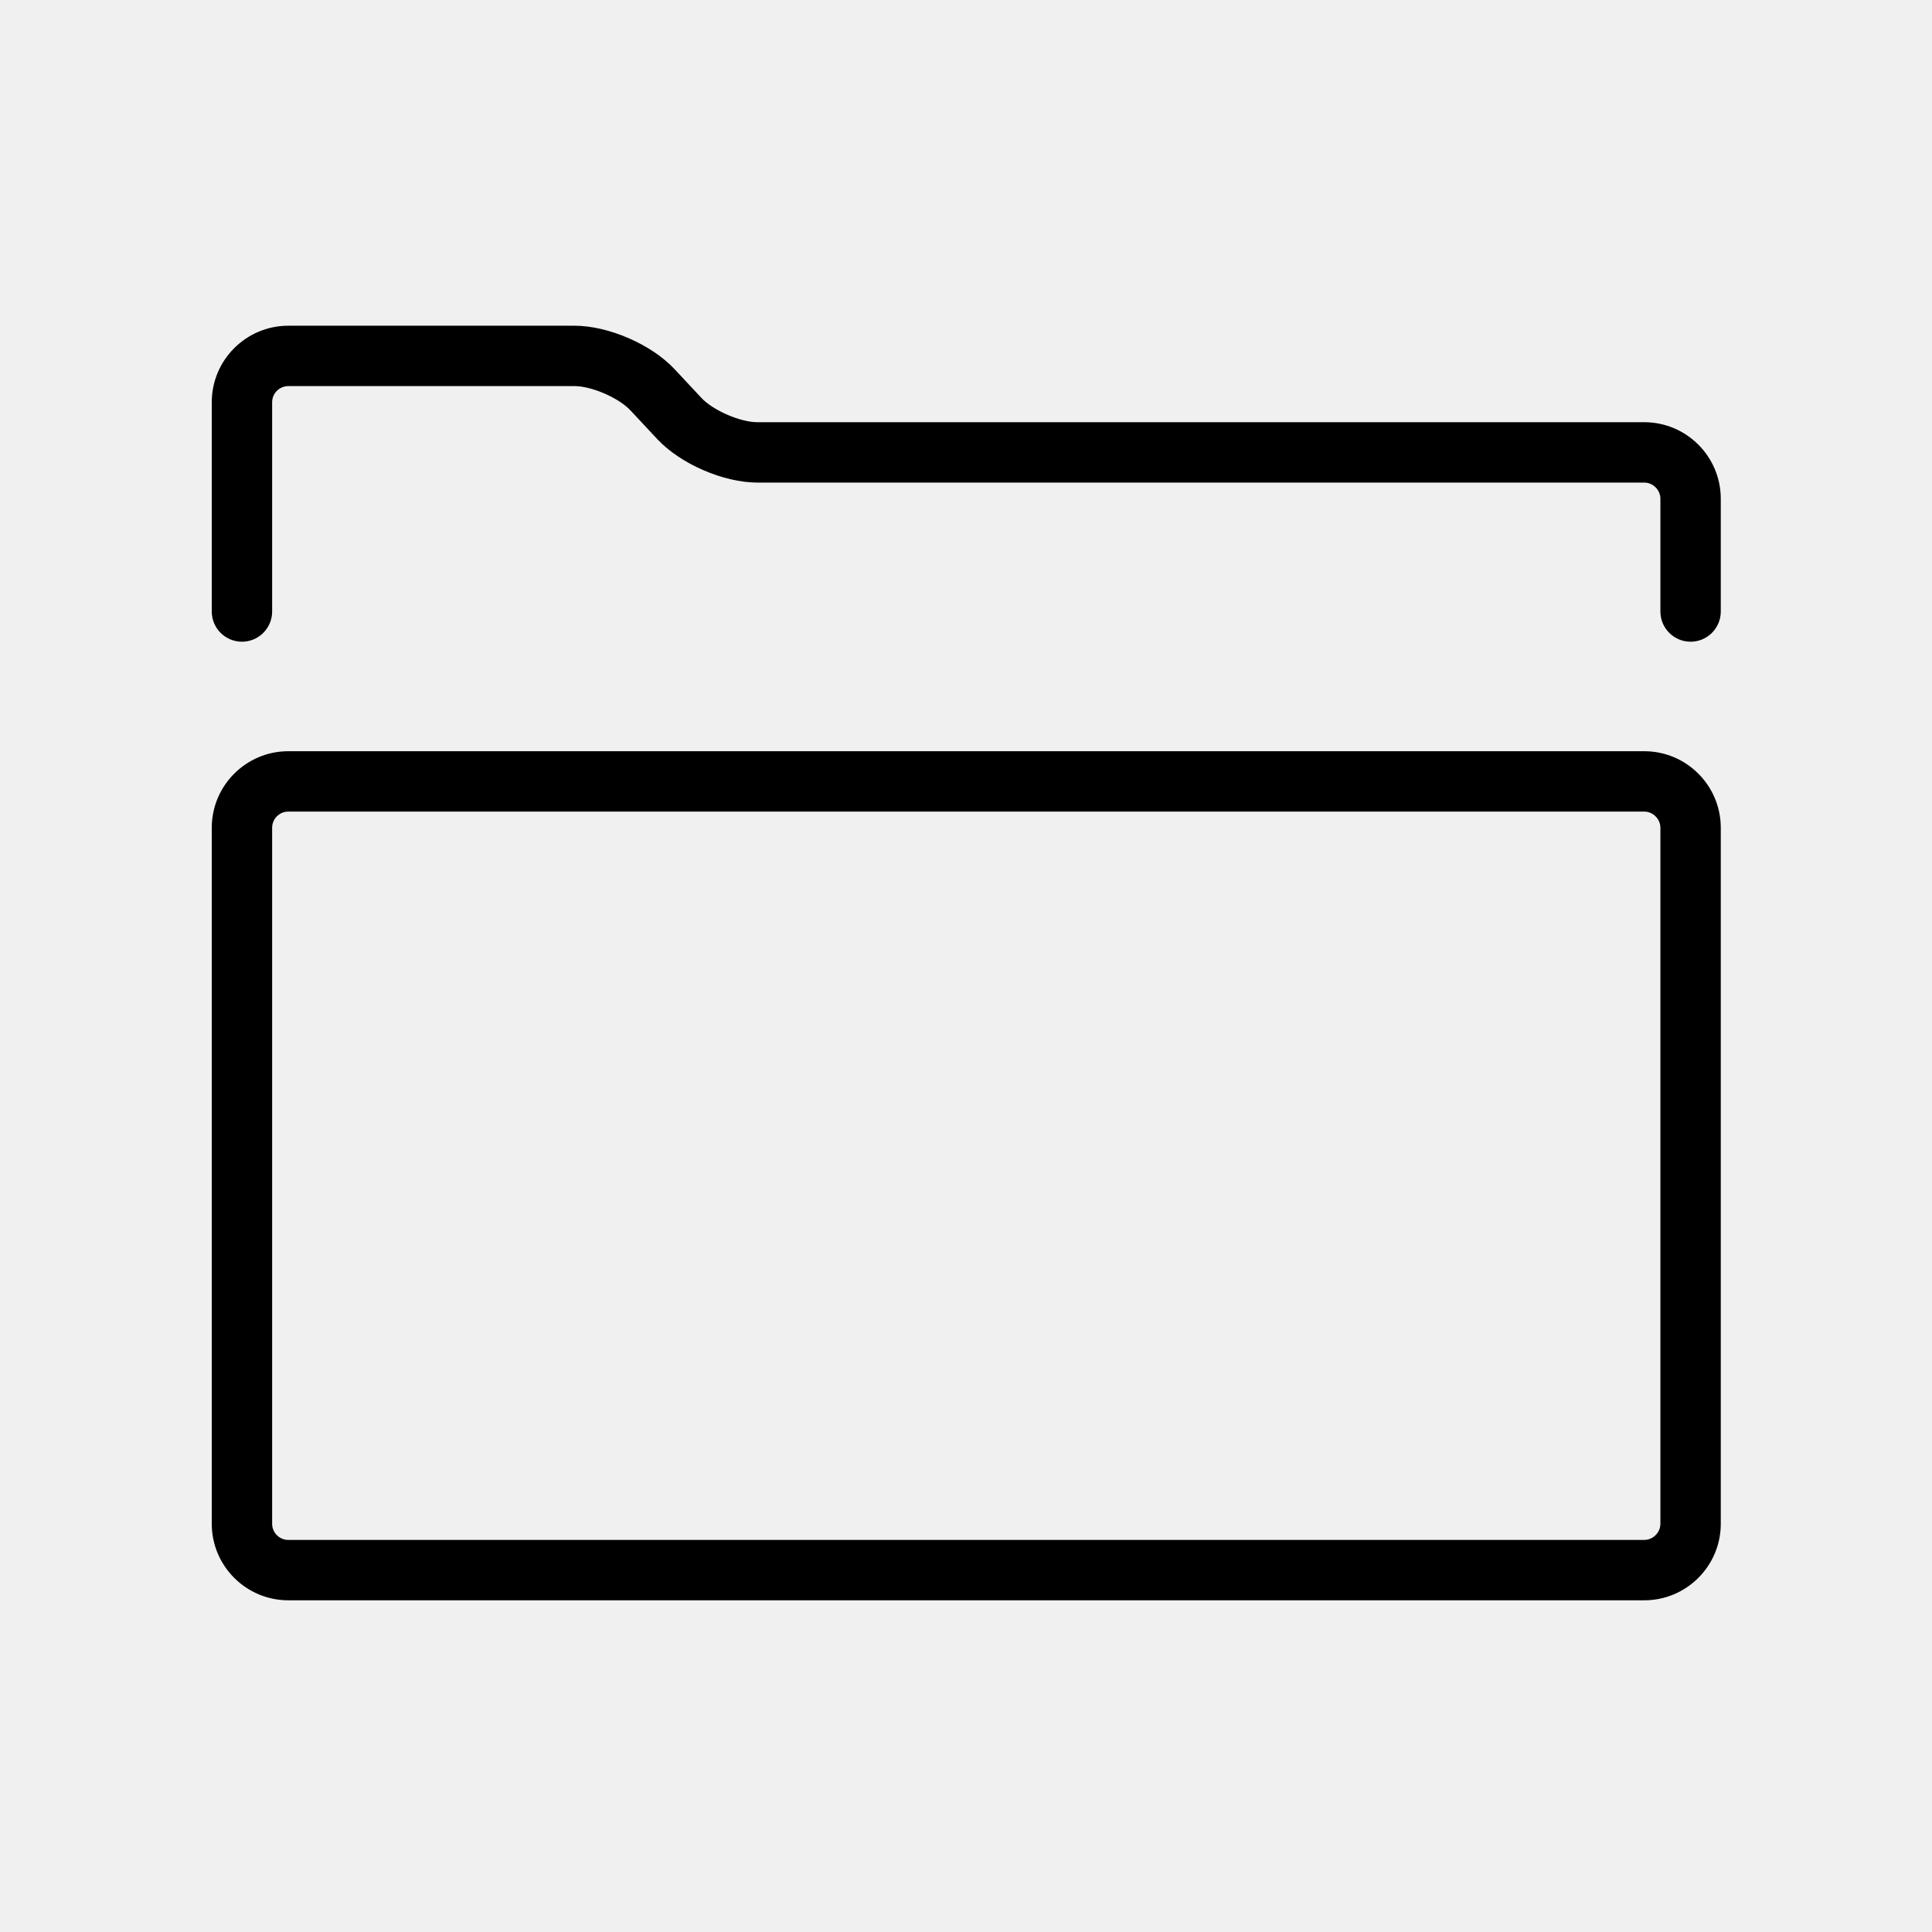
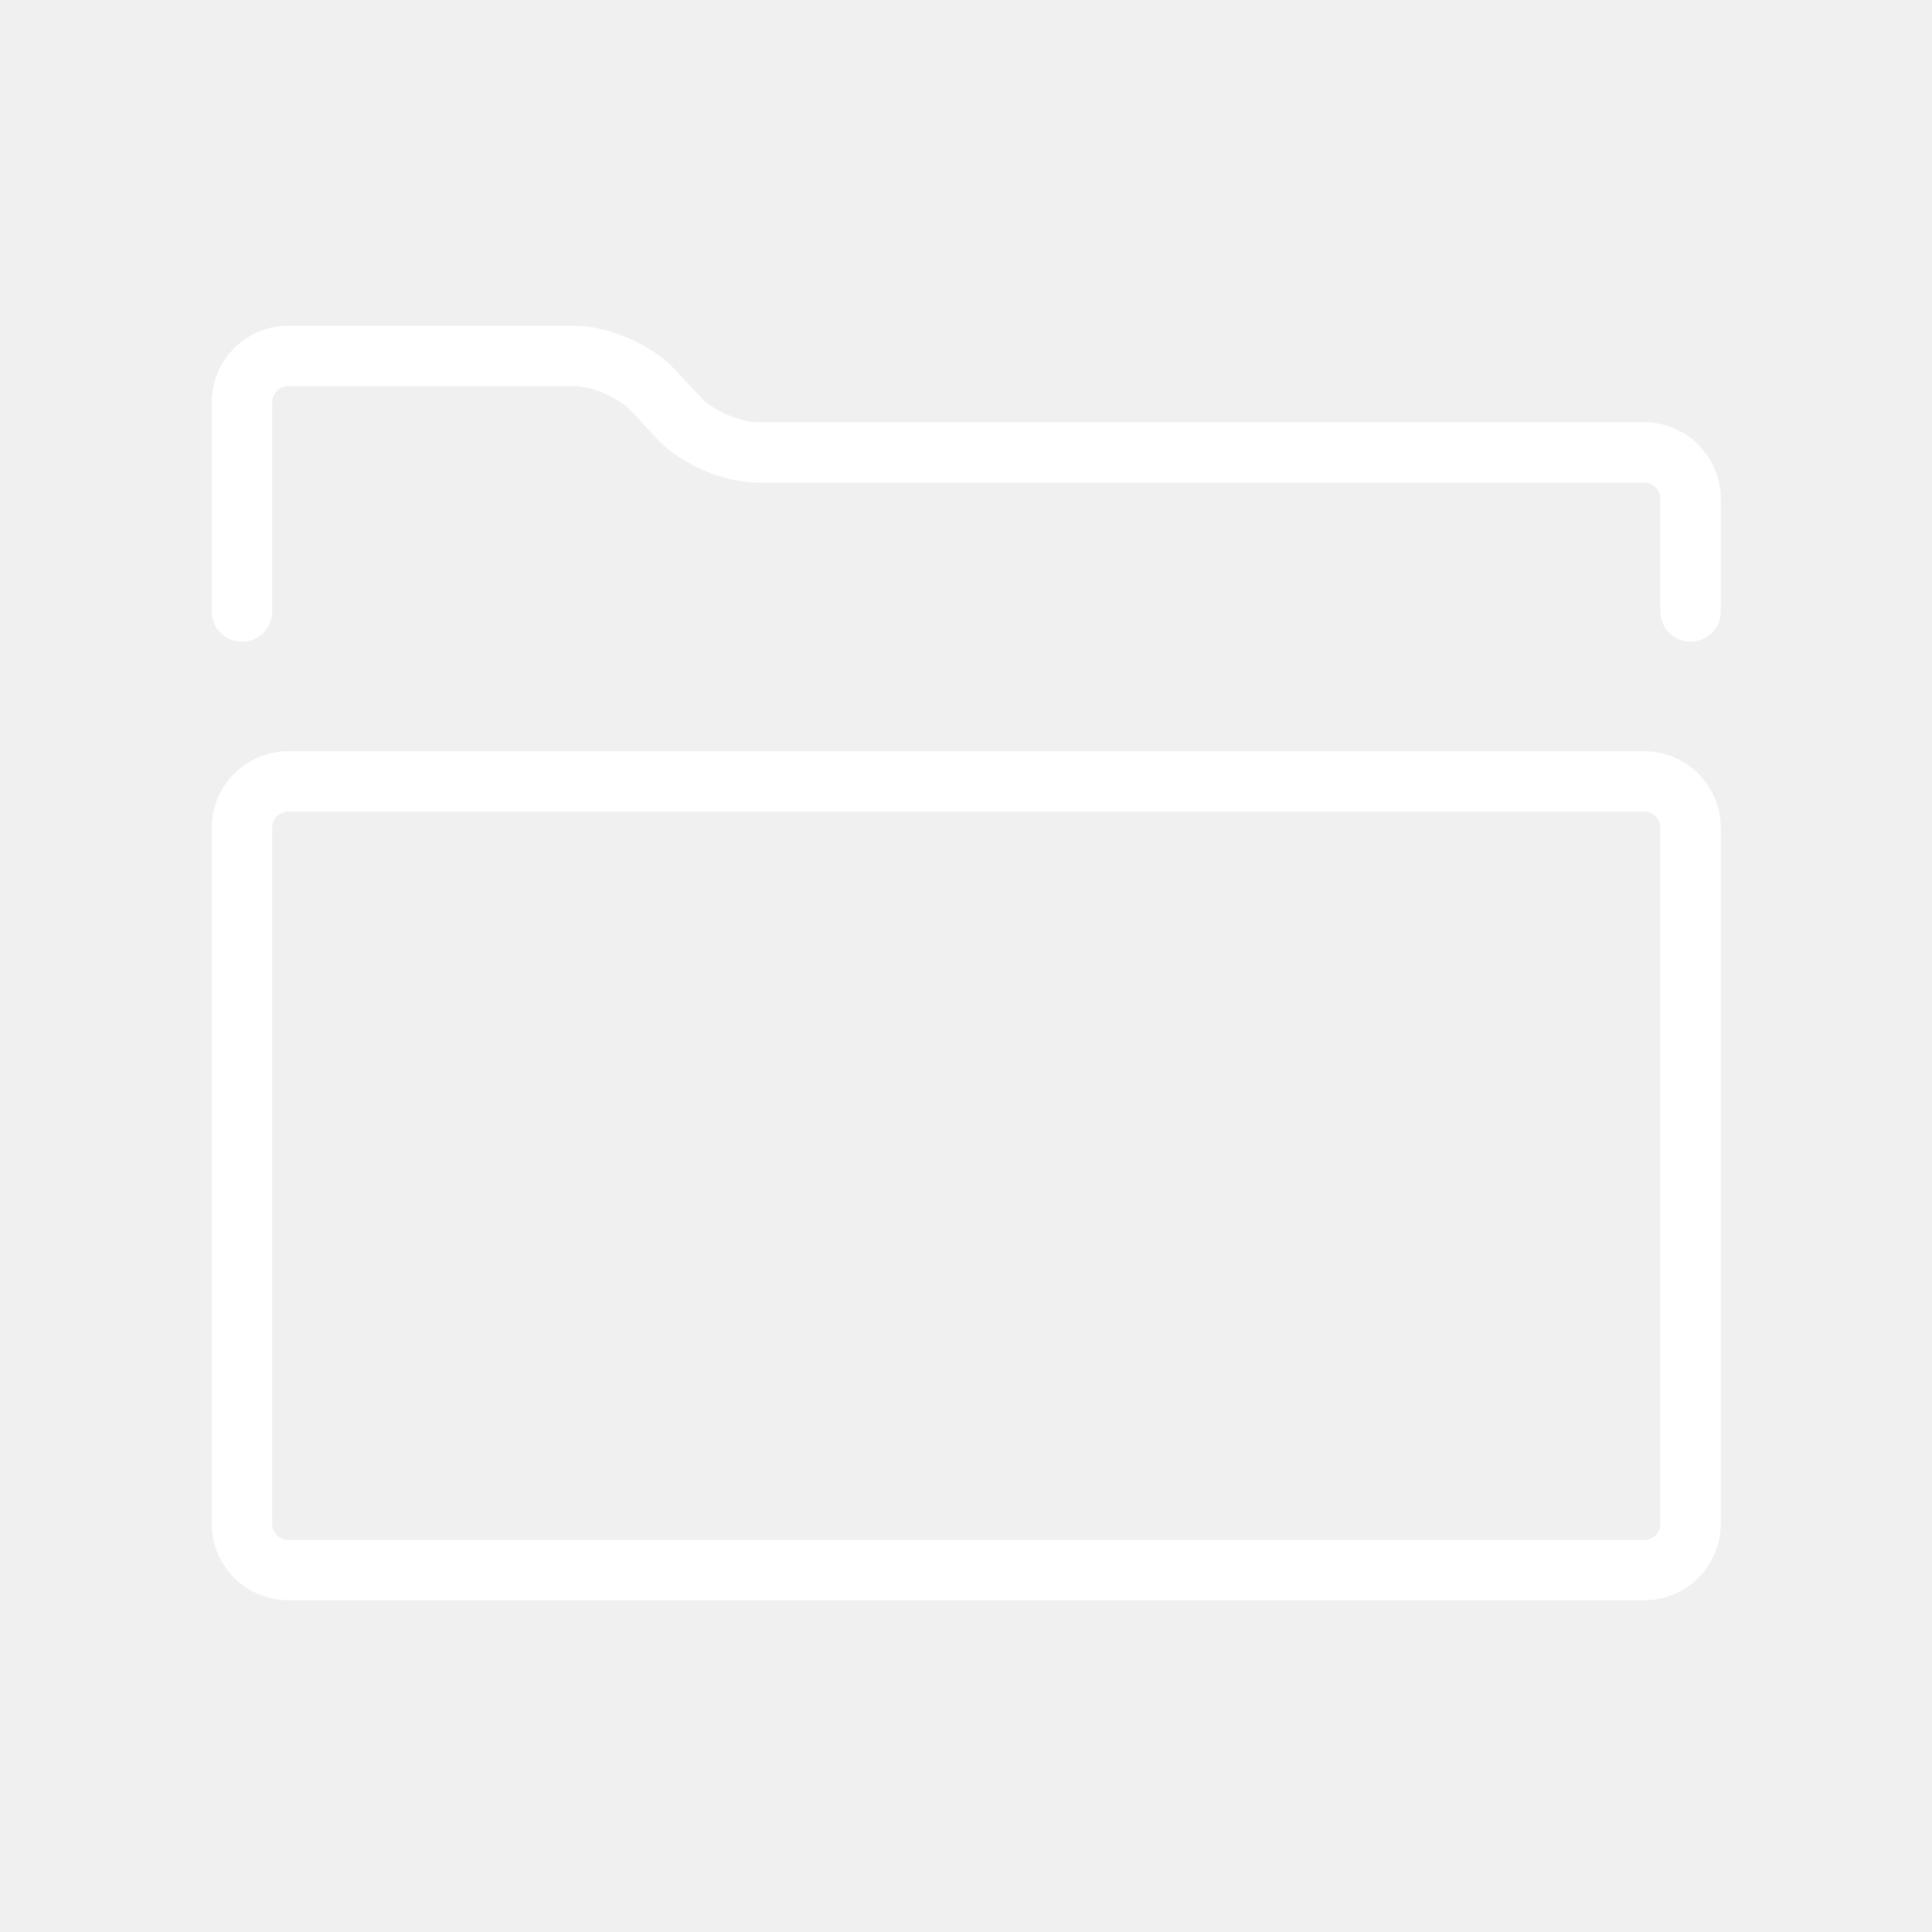
- <svg xmlns="http://www.w3.org/2000/svg" enable-background="new 0 0 128 128" height="128px" id="Layer_1" version="1.1" viewBox="0 0 128 128" width="128px" xml:space="preserve">
+ <svg xmlns="http://www.w3.org/2000/svg" enable-background="new 0 0 128 128" height="128px" id="Layer_1" version="1.1" viewBox="0 0 128 128" width="128px" xml:space="preserve" style="fill: #fff;">
  <path d="M112.006,42.515c-1.104,0-2-0.896-2-2v-7.471c0-0.581-0.49-1.072-1.07-1.072h-58.76c-2.247,0-5.097-1.238-6.629-2.879  l-1.778-1.904c-0.771-0.828-2.572-1.609-3.704-1.609H19.101c-0.591,0-1.071,0.48-1.071,1.07v13.865c0,1.104-0.896,2-2,2  s-2-0.896-2-2V26.65c0-2.796,2.275-5.07,5.071-5.07h18.964c2.246,0,5.096,1.237,6.628,2.879l1.778,1.904  c0.772,0.828,2.572,1.609,3.705,1.609h58.76c2.796,0,5.07,2.276,5.07,5.072v7.471C114.006,41.62,113.11,42.515,112.006,42.515z" />
  <path d="M108.936,106.024H19.101c-2.796,0-5.071-2.274-5.071-5.069V54.841c0-2.796,2.275-5.071,5.071-5.071h89.835  c2.796,0,5.07,2.275,5.07,5.071v46.114C114.006,103.75,111.731,106.024,108.936,106.024z M19.101,53.77  c-0.591,0-1.071,0.48-1.071,1.071v46.114c0,0.59,0.48,1.069,1.071,1.069h89.835c0.58,0,1.07-0.489,1.07-1.069V54.841  c0-0.581-0.49-1.071-1.07-1.071H19.101z" />
</svg>
